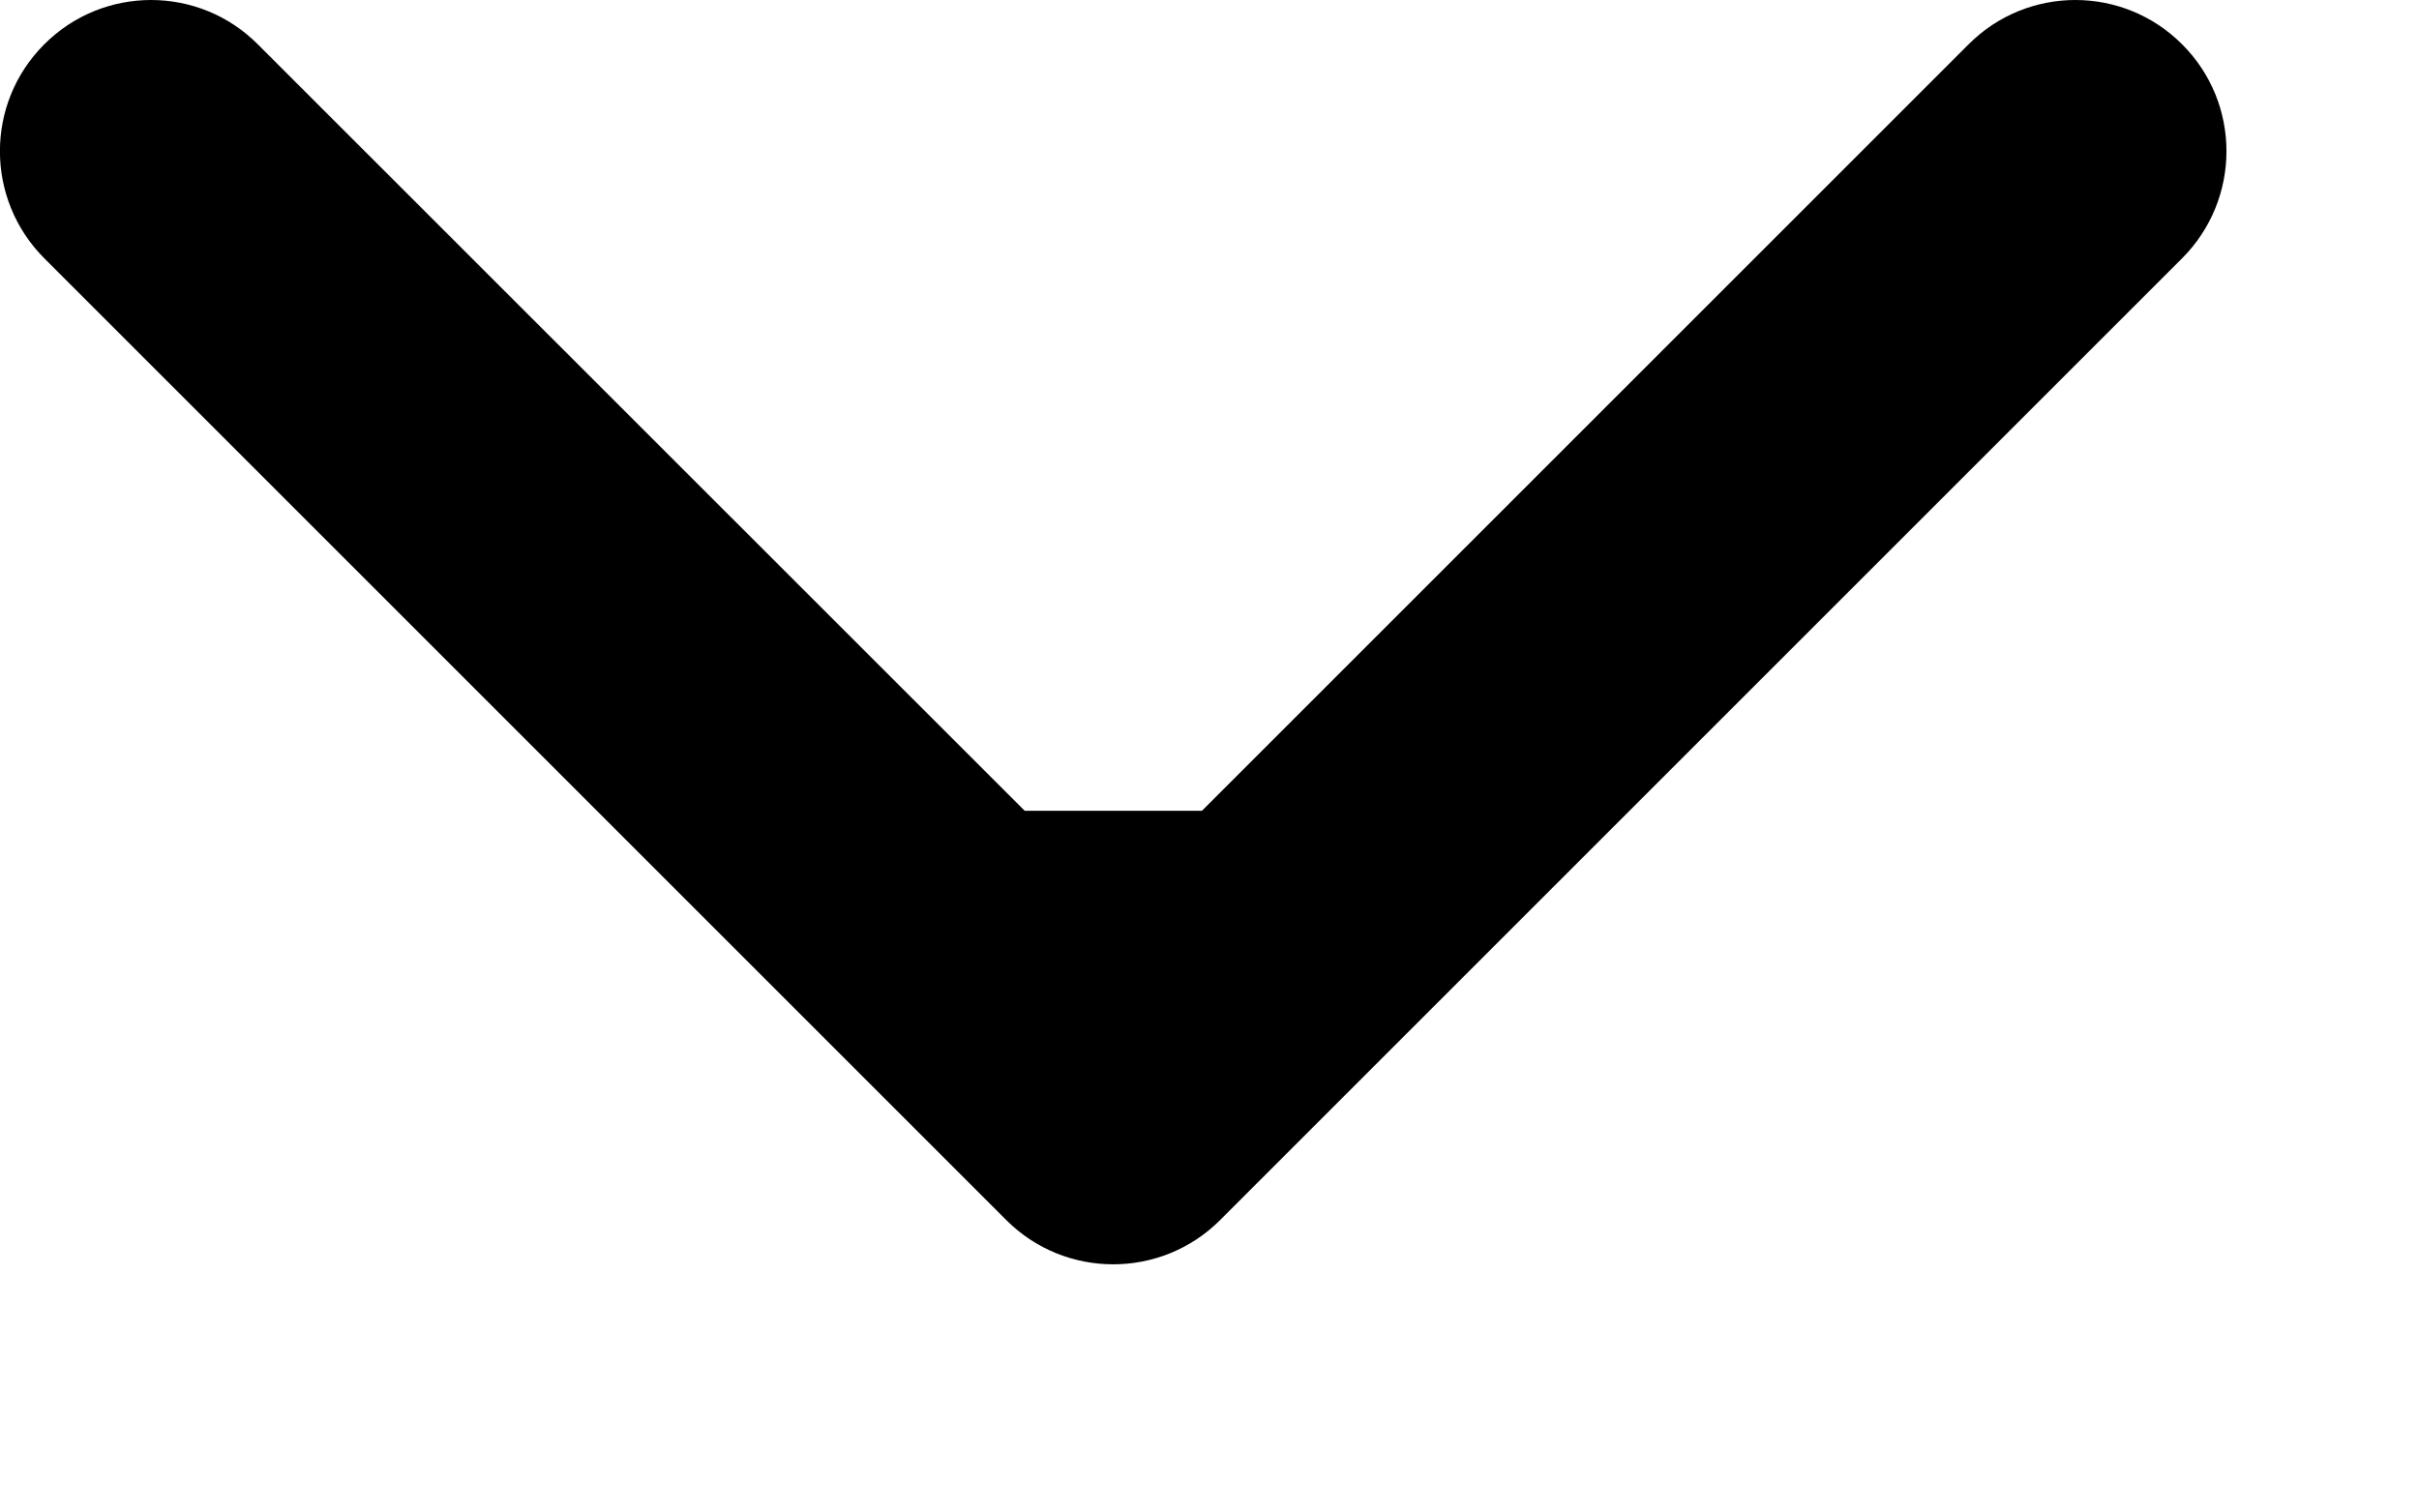
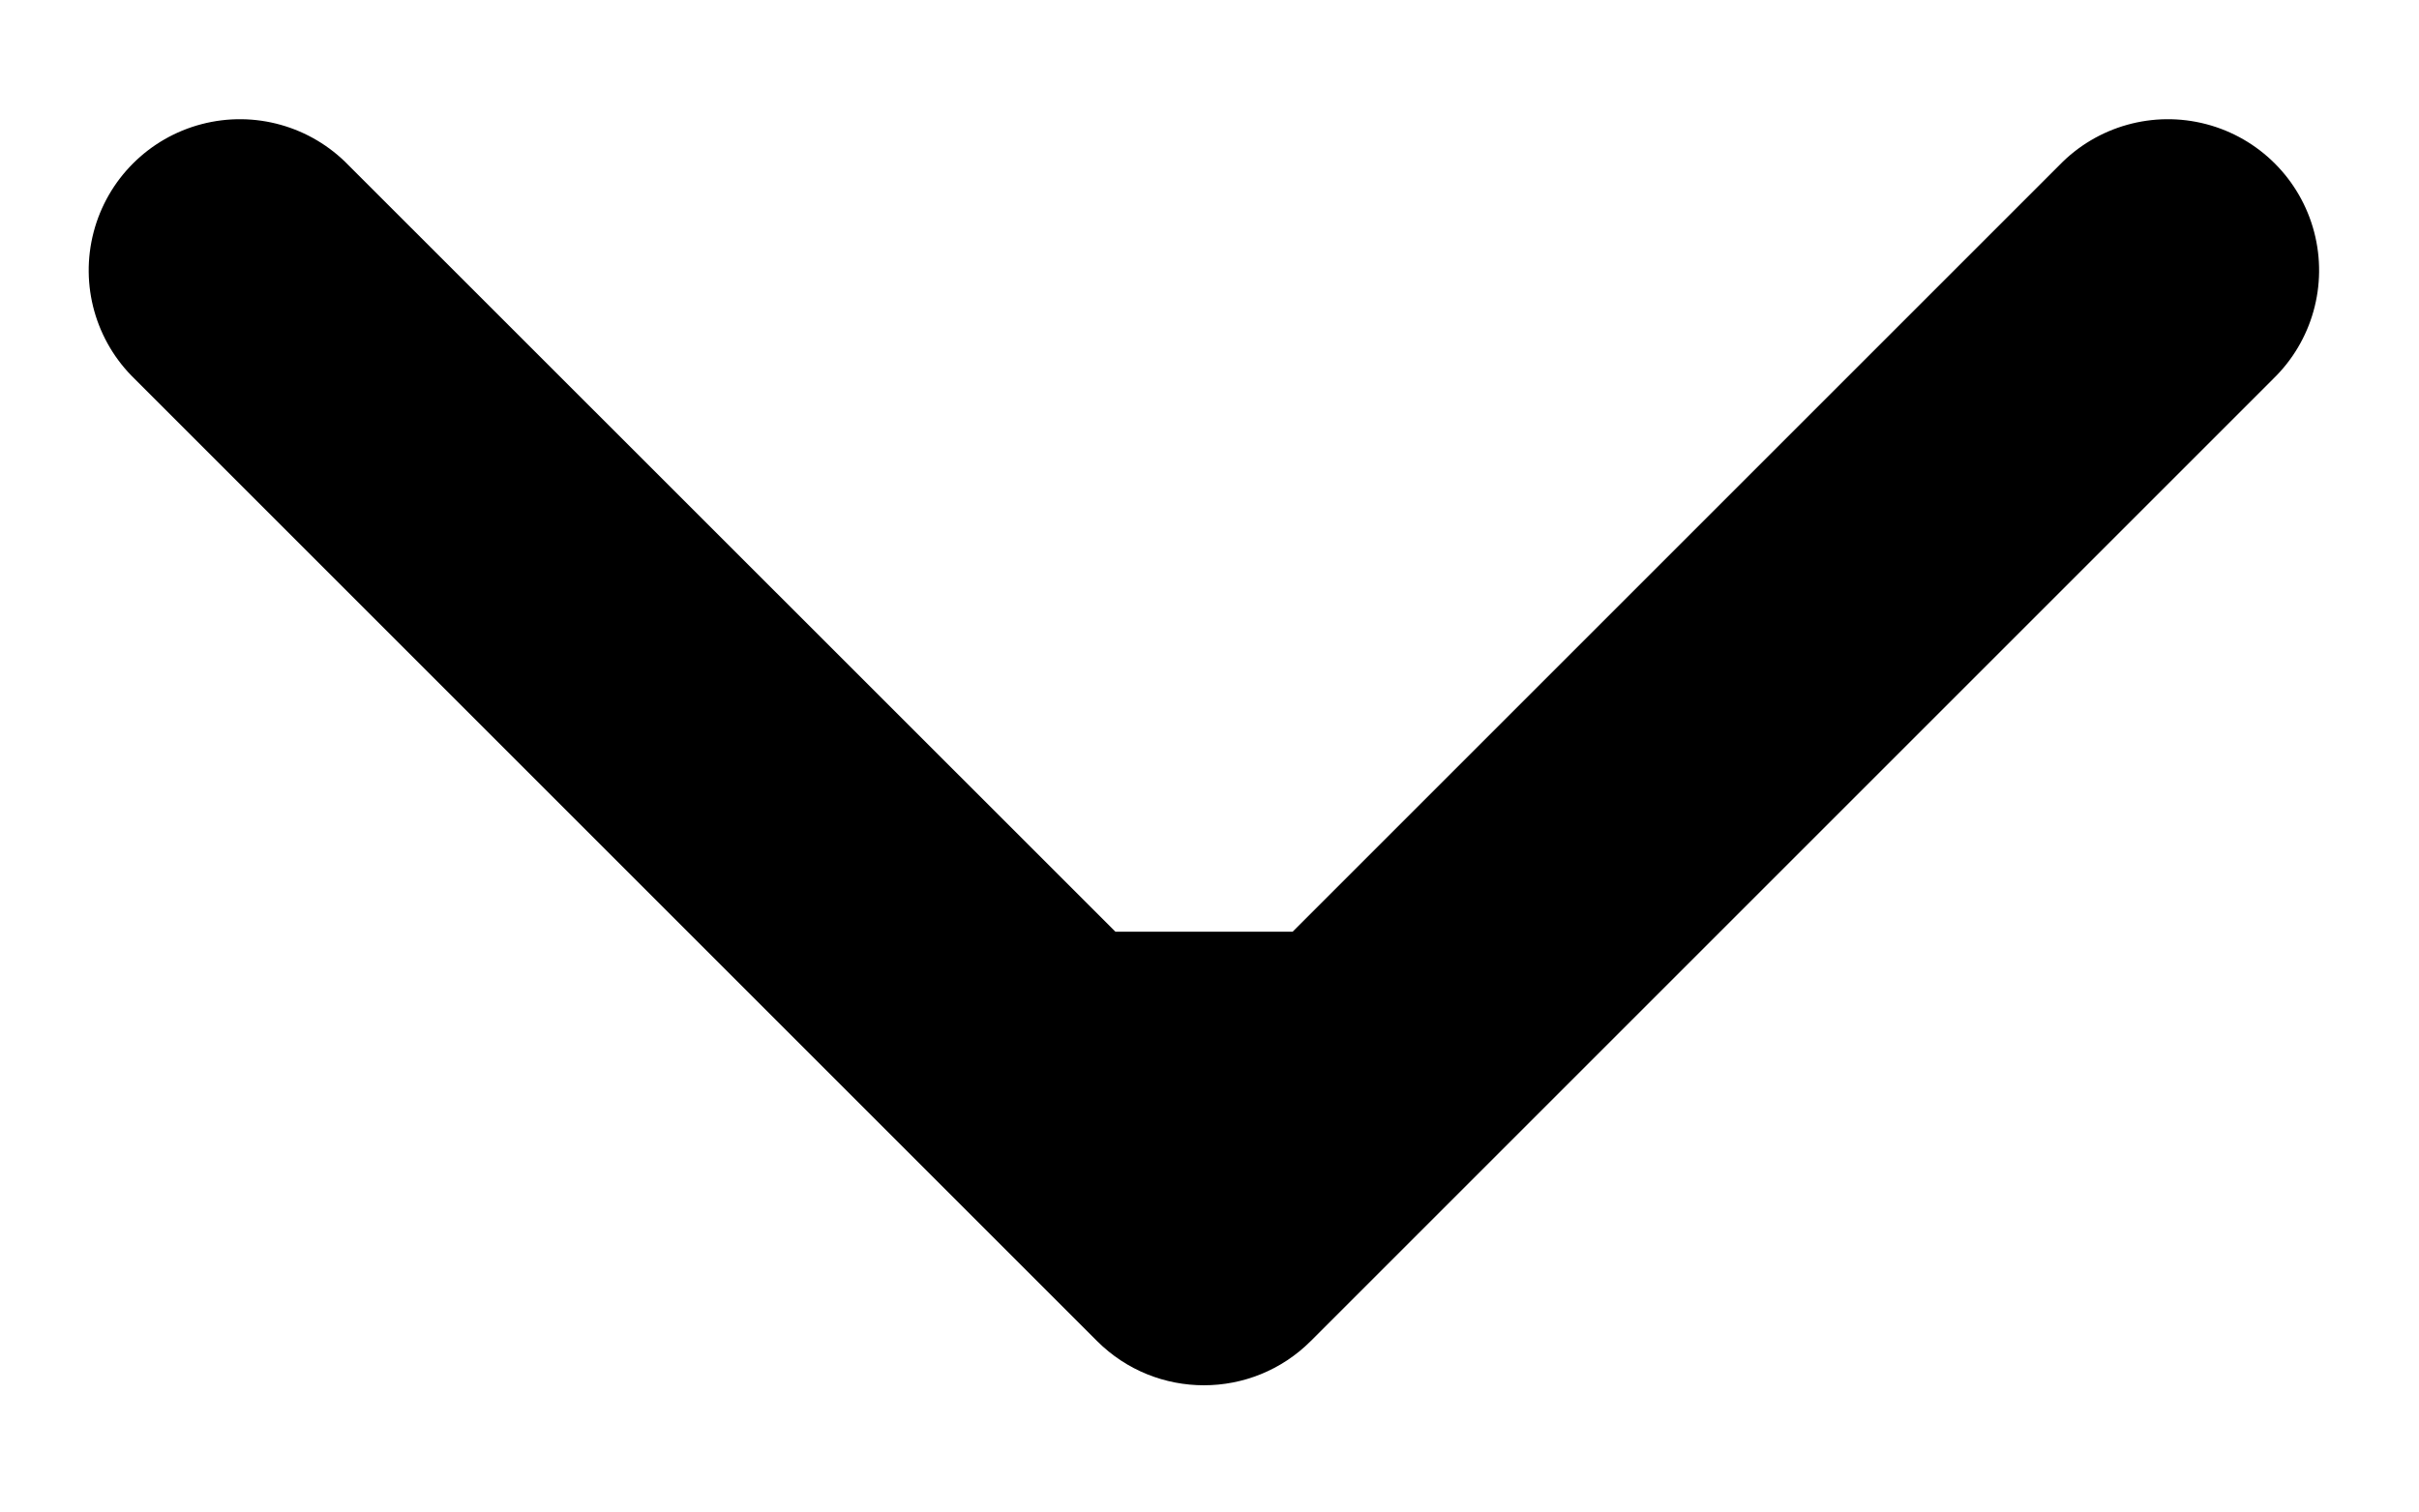
- <svg xmlns="http://www.w3.org/2000/svg" width="8" height="5" viewBox="0 0 8 5" fill="currentColor">
-   <path d="M3.328 4.036C3.523 4.231 3.84 4.231 4.035 4.036L7.217 0.854C7.412 0.658 7.412 0.342 7.217 0.147C7.022 -0.049 6.705 -0.049 6.51 0.147L3.682 2.975L0.853 0.147C0.658 -0.049 0.341 -0.049 0.146 0.147C-0.049 0.342 -0.049 0.658 0.146 0.854L3.328 4.036ZM3.682 2.682L3.182 2.682L3.182 3.682L3.682 3.682L4.182 3.682L4.182 2.682L3.682 2.682Z" />
+ <svg xmlns="http://www.w3.org/2000/svg" width="8" height="5" fill="currentColor" viewBox="-0.3 -0.4 8 5">
+   <path d="M3.328 4.036a.5.5 0 0 0 .707 0l3.182-3.182A.5.5 0 1 0 6.51.147L3.682 2.975.853.147a.5.5 0 1 0-.707.707zm.354-1.354h-.5v1h1v-1z" />
</svg>
